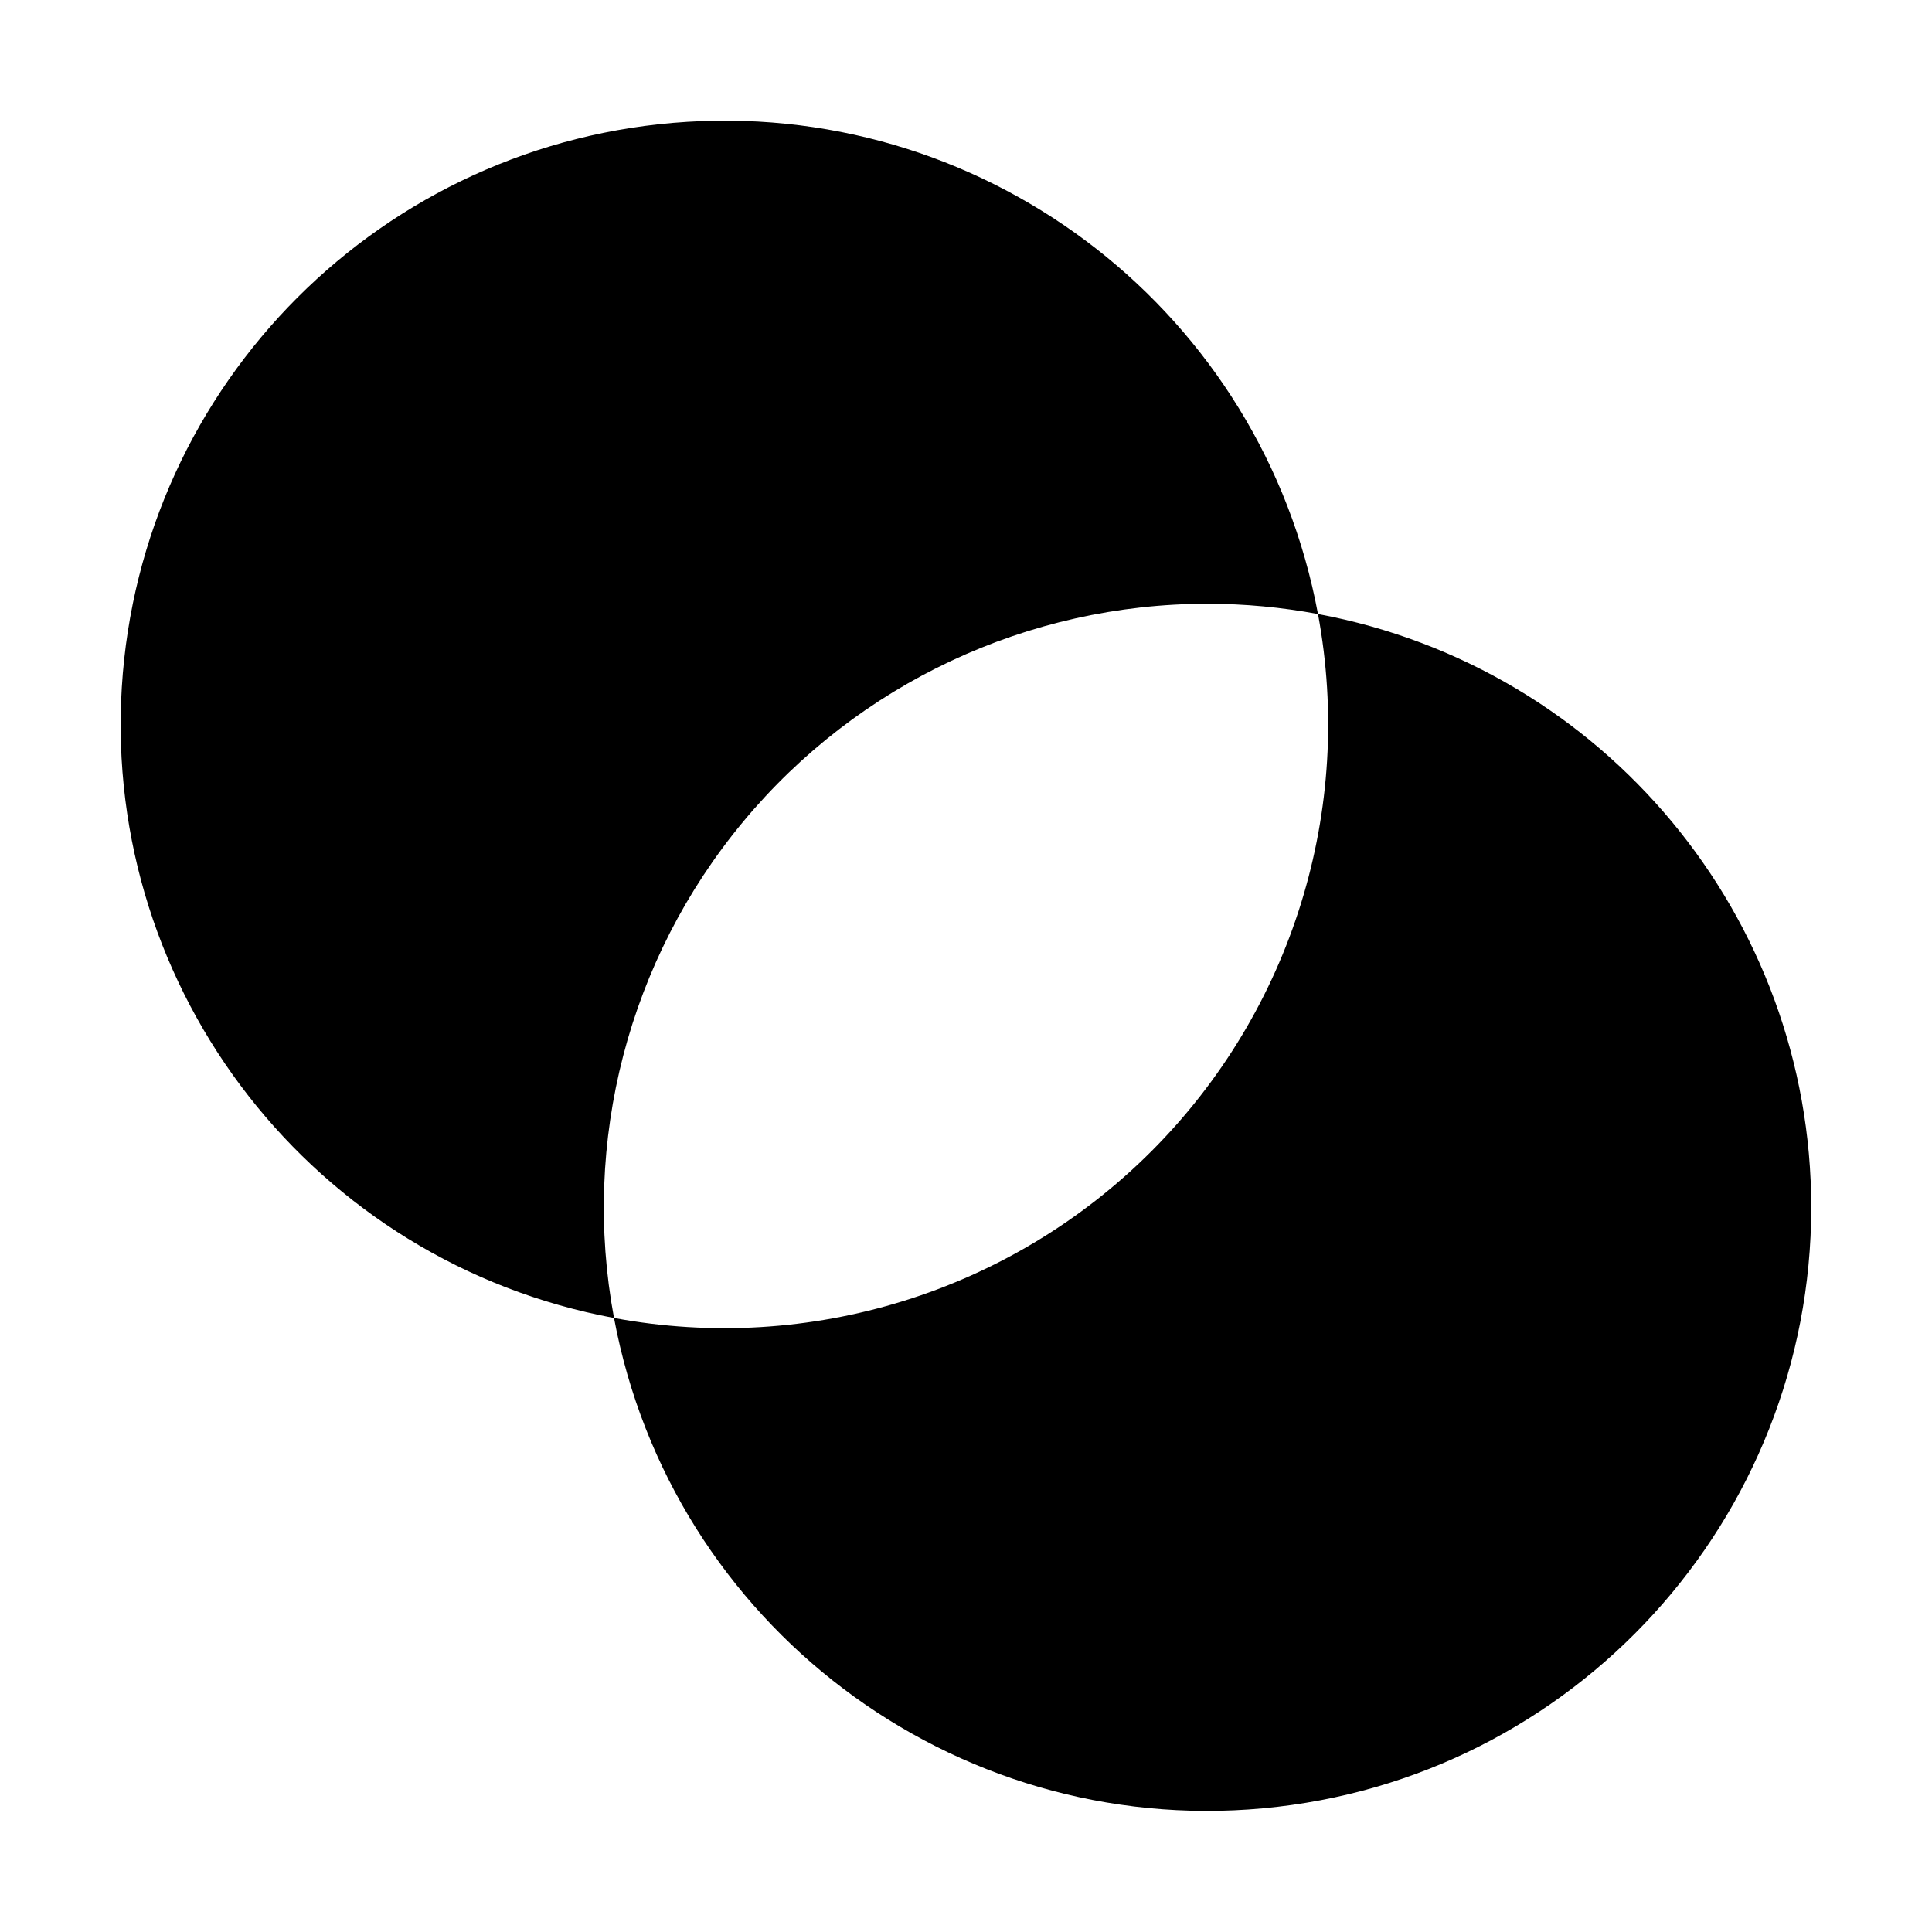
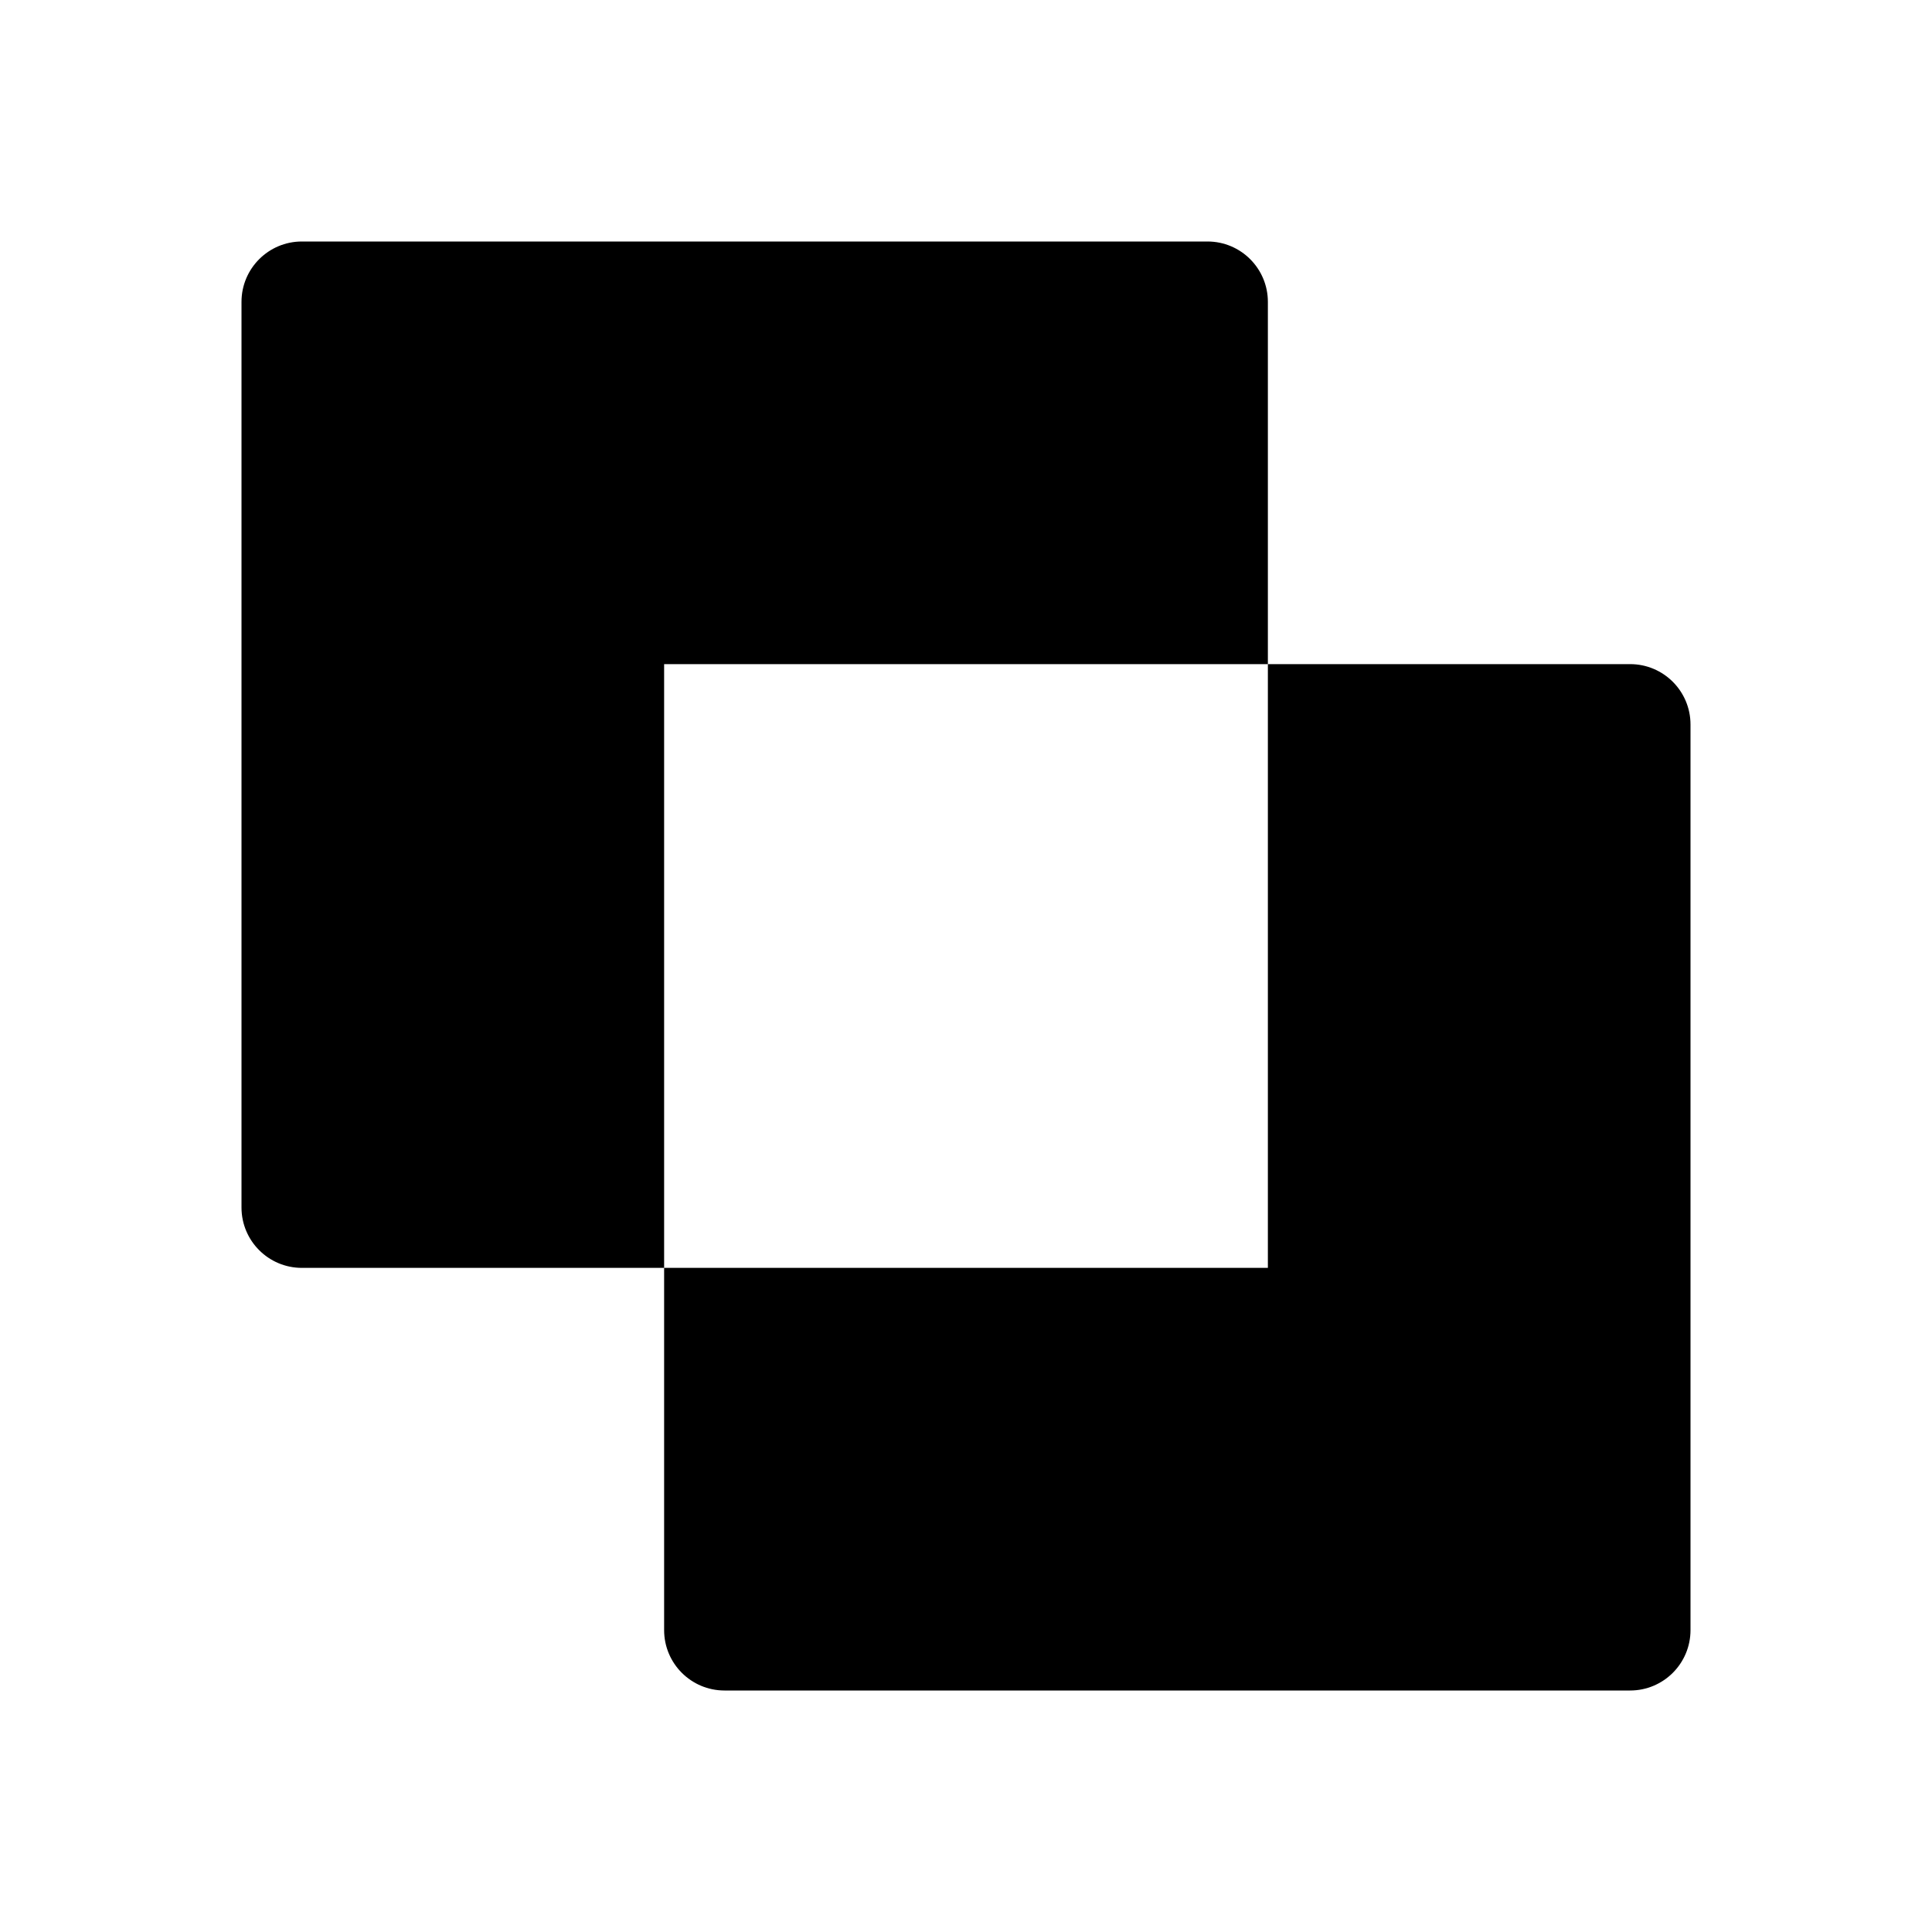
<svg xmlns="http://www.w3.org/2000/svg" width="32" height="32" fill="#000000" viewBox="0 0 256 256">
-   <path d="M240,160A80,80,0,0,1,81.36,174.64a80,80,0,0,0,93.28-93.28A80,80,0,0,1,240,160ZM160,80a80.29,80.29,0,0,1,14.64,1.36,80,80,0,1,0-93.28,93.28A80,80,0,0,1,160,80Z" />
+   <path d="M88,88v80H40a8,8,0,0,1-8-8V40a8,8,0,0,1,8-8H160a8,8,0,0,1,8,8V88Zm128,0H168v80H88v48a8,8,0,0,0,8,8H216a8,8,0,0,0,8-8V96A8,8,0,0,0,216,88Z" />
</svg>
